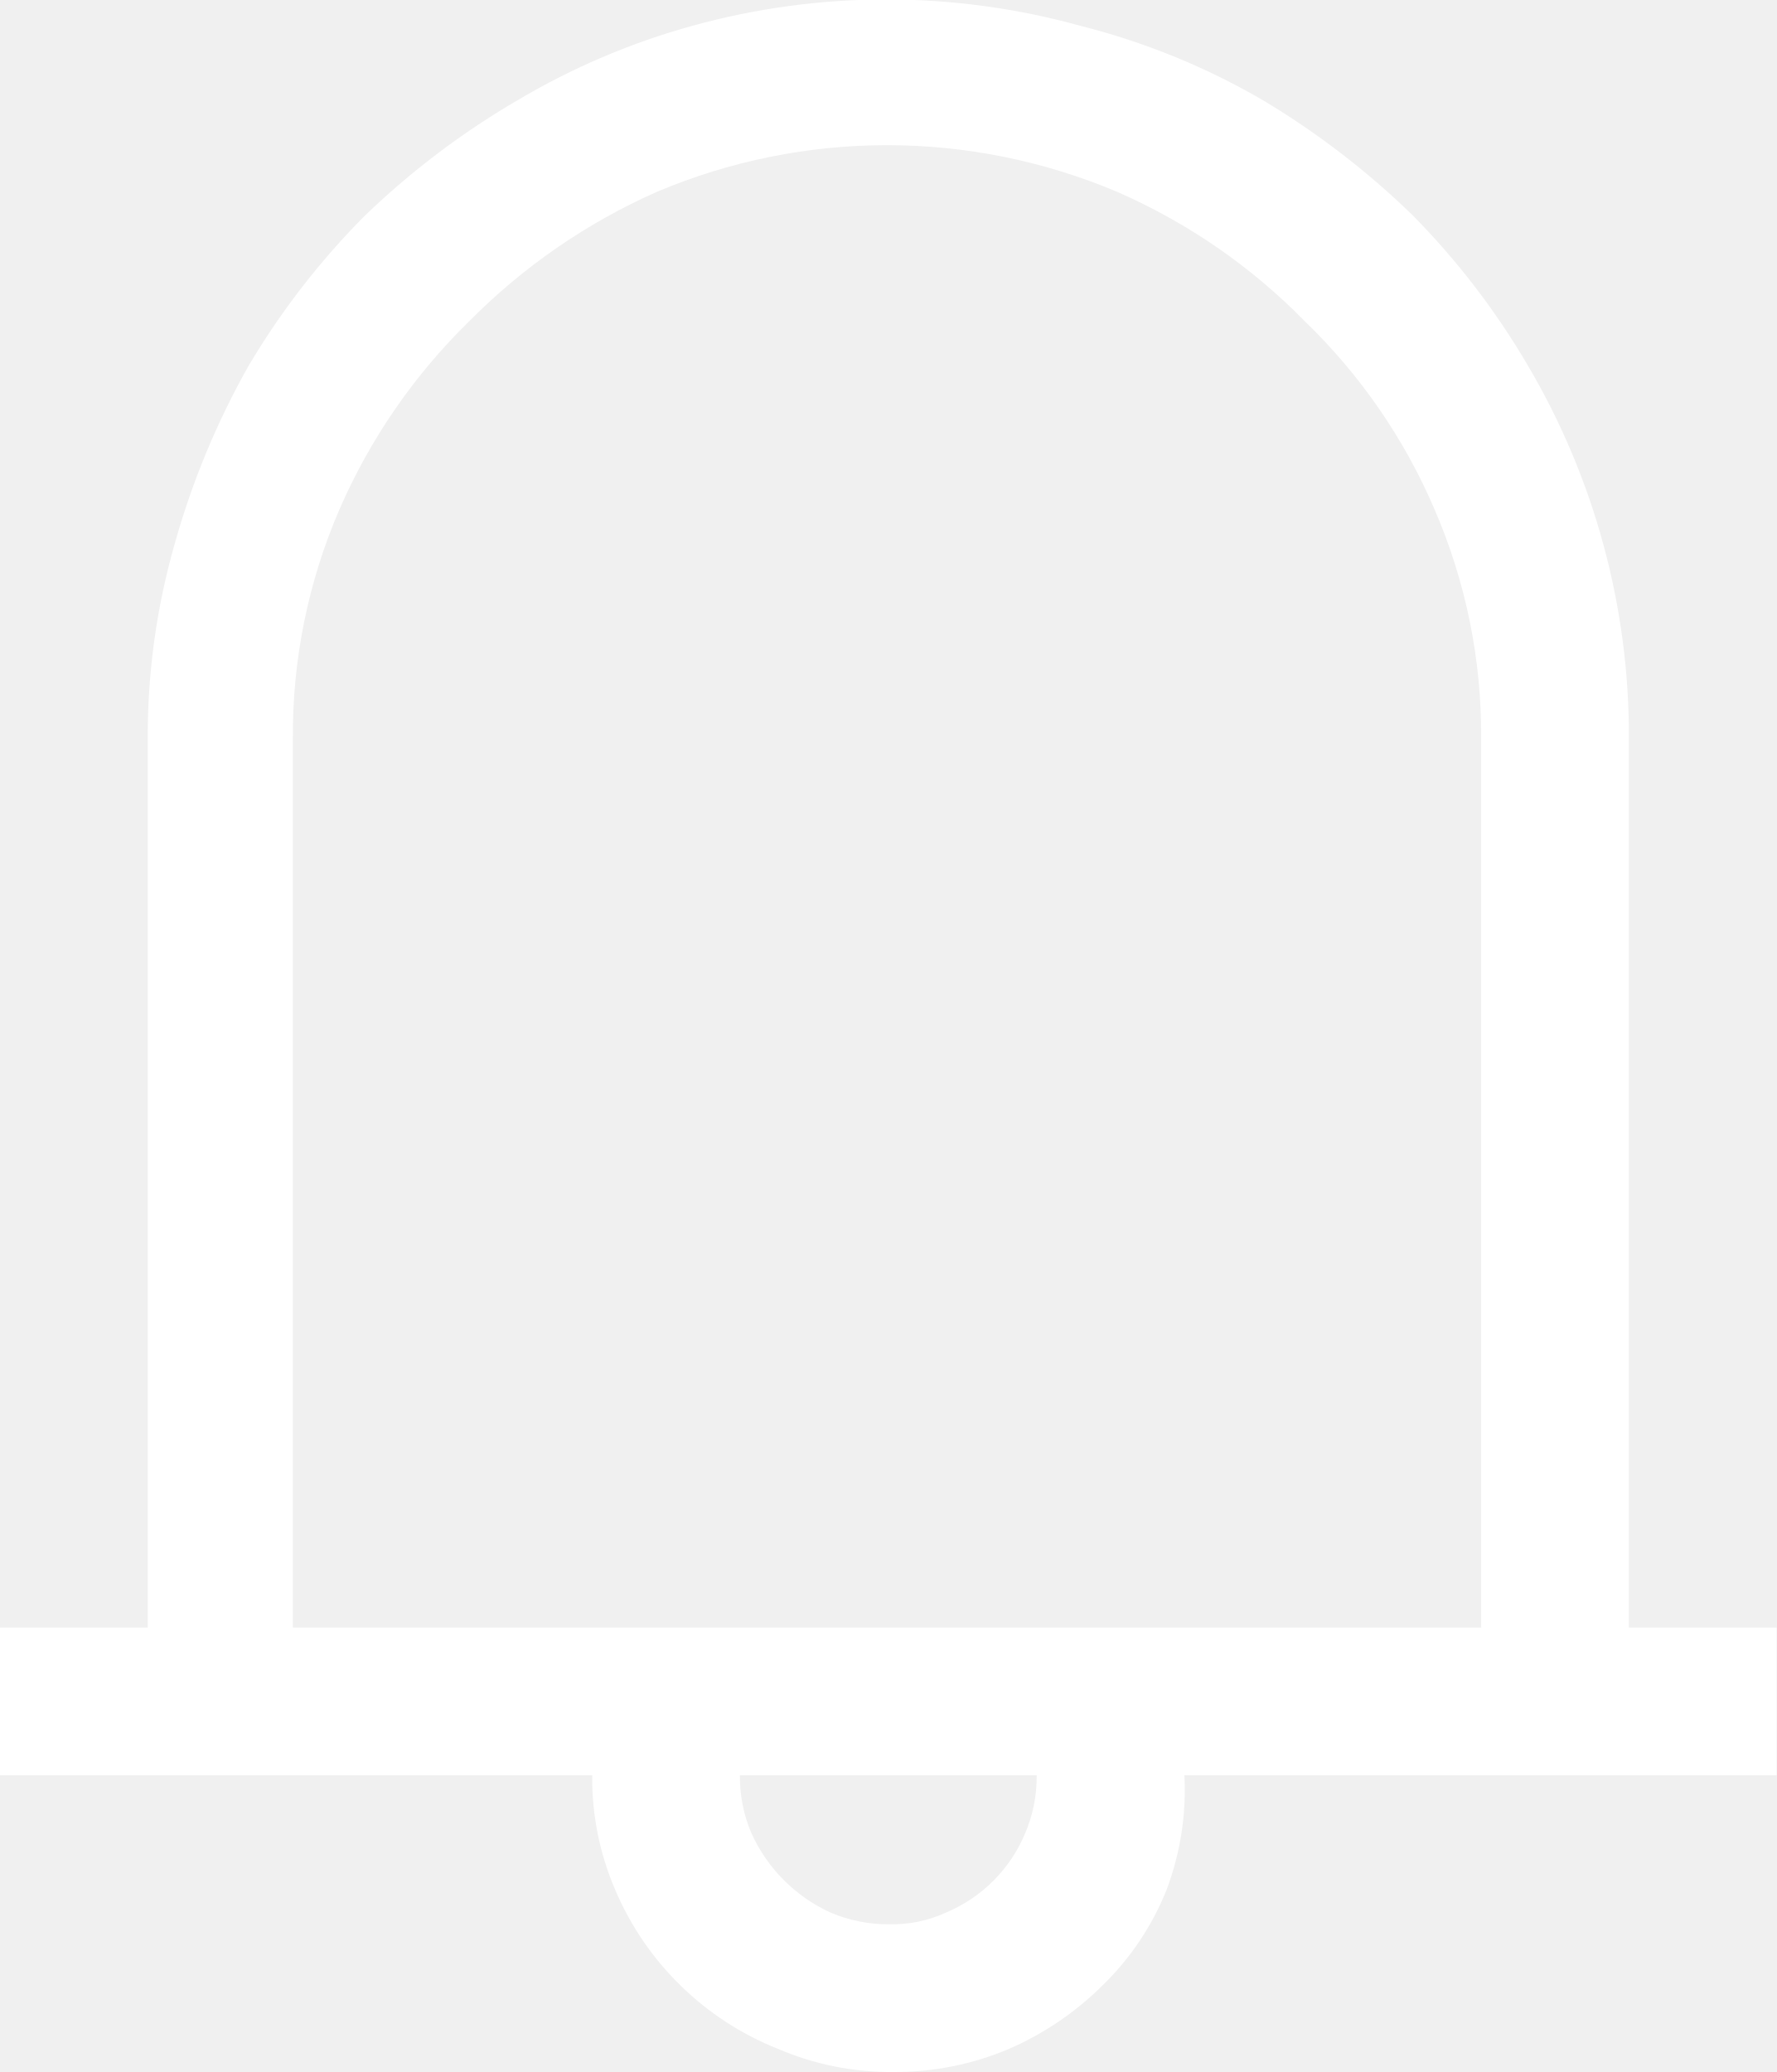
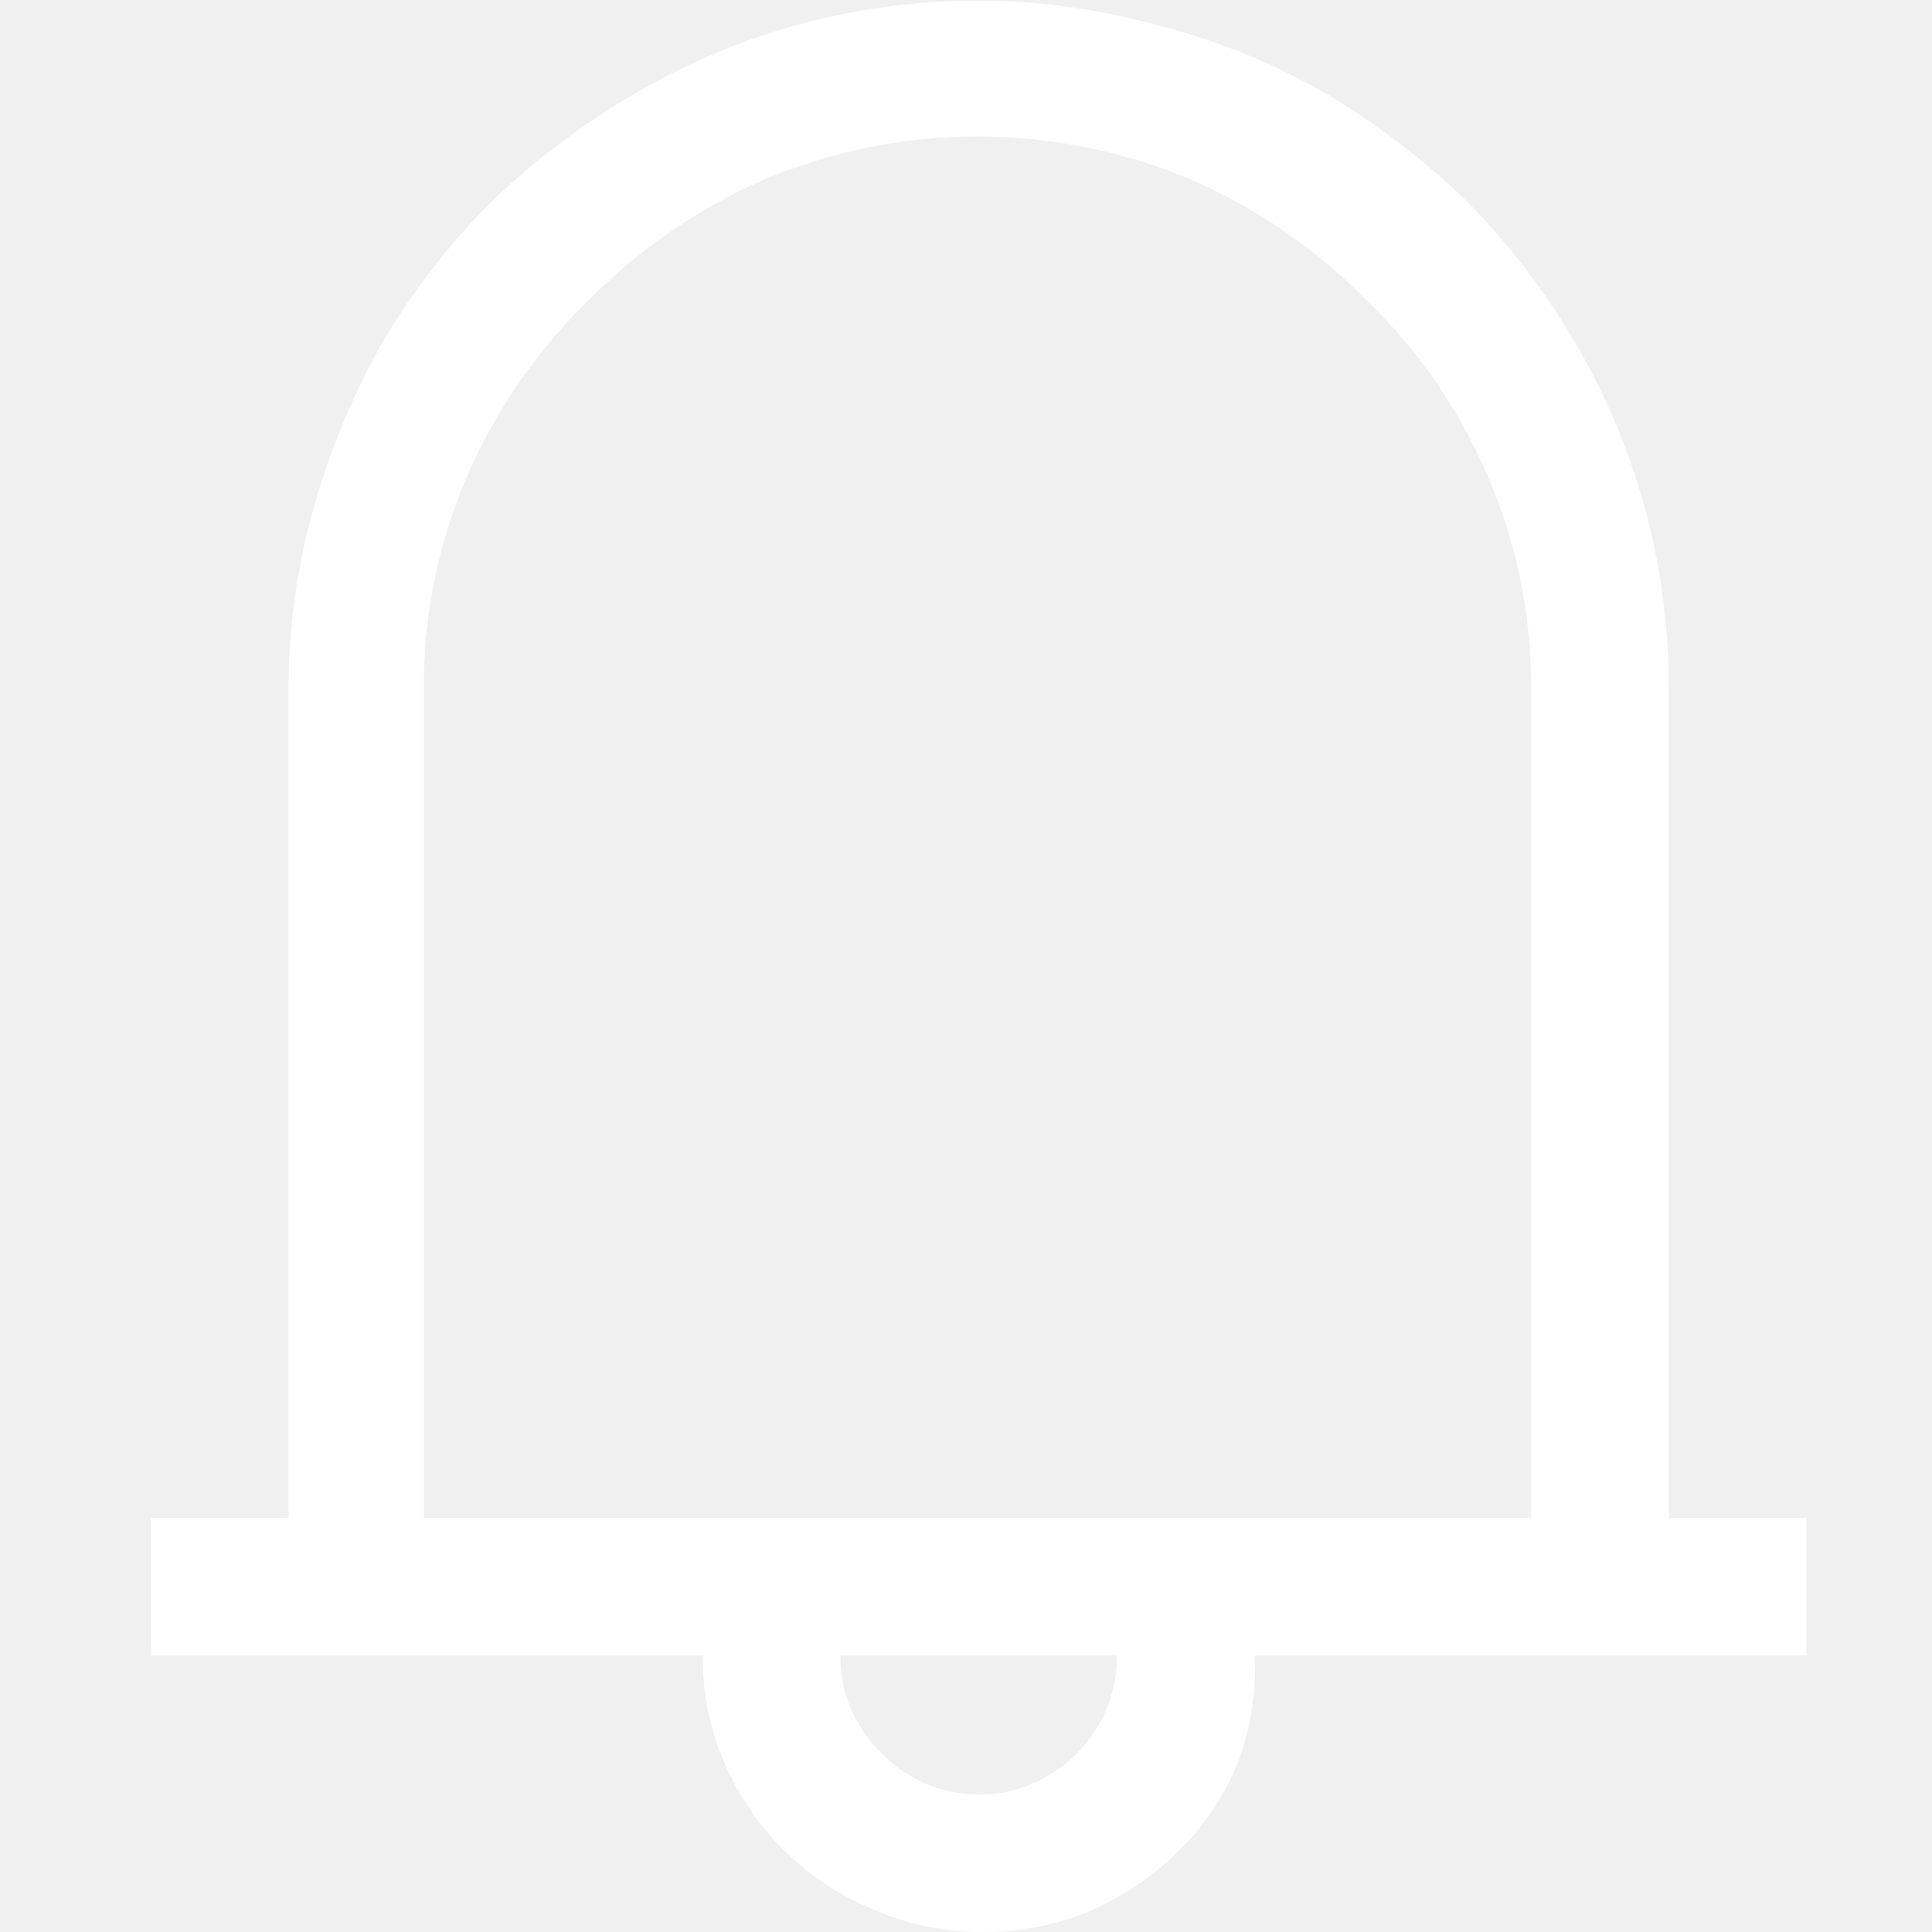
- <svg xmlns="http://www.w3.org/2000/svg" id="Layer_1" data-name="Layer 1" viewBox="0 0 13.71 15.99">
-   <defs>
-     <style>.cls-1{fill:#fff;}</style>
-   </defs>
-   <g id="Layer_2" data-name="Layer 2">
-     <g id="Layer_1-2" data-name="Layer 1-2">
-       <path class="cls-1" d="M13.71,12.57v1.14H9.14A2.18,2.18,0,0,1,9,14.6a2.13,2.13,0,0,1-.49.73,2.36,2.36,0,0,1-.72.49A2.25,2.25,0,0,1,6.9,16,2.21,2.21,0,0,1,6,15.82,2.28,2.28,0,0,1,4.75,14.6a2.18,2.18,0,0,1-.18-0.89H0V12.57H1.14V5.71A5.4,5.4,0,0,1,1.35,4.2a6.18,6.18,0,0,1,.57-1.37,5.92,5.92,0,0,1,.9-1.16A6.2,6.2,0,0,1,4,.78,5.51,5.51,0,0,1,5.34.21a5.61,5.61,0,0,1,3,0,5.44,5.44,0,0,1,1.4.57,6.27,6.27,0,0,1,1.16.89,5.87,5.87,0,0,1,.89,1.16,5.62,5.62,0,0,1,.78,2.88v6.86h1.14Zm-2.28,0V5.71a4.38,4.38,0,0,0-.36-1.77,4.45,4.45,0,0,0-1-1.45,4.61,4.61,0,0,0-1.45-1,4.56,4.56,0,0,0-3.55,0,4.73,4.73,0,0,0-1.45,1,4.58,4.58,0,0,0-1,1.45,4.38,4.38,0,0,0-.36,1.77v6.86h9.17ZM6.86,14.86a1,1,0,0,0,.44-0.09,1.15,1.15,0,0,0,.37-0.25,1.13,1.13,0,0,0,.24-0.36A1.1,1.1,0,0,0,8,13.71H5.71a1.1,1.1,0,0,0,.09.45,1.23,1.23,0,0,0,.61.61A1.13,1.13,0,0,0,6.86,14.86Z" transform="translate(0 -0.01)" />
-     </g>
-   </g>
+ <svg xmlns="http://www.w3.org/2000/svg" viewBox="-1.25 0 16 16">
+   <path fill="#fff" d="M13.71,12.57v1.14H9.14A2.18,2.18,0,0,1,9,14.6a2.13,2.13,0,0,1-.49.73,2.36,2.36,0,0,1-.72.49A2.25,2.25,0,0,1,6.9,16,2.21,2.21,0,0,1,6,15.82,2.28,2.28,0,0,1,4.75,14.6a2.18,2.18,0,0,1-.18-0.89H0V12.57H1.14V5.71A5.4,5.4,0,0,1,1.35,4.2a6.18,6.18,0,0,1,.57-1.37,5.92,5.92,0,0,1,.9-1.16A6.2,6.2,0,0,1,4,.78,5.51,5.51,0,0,1,5.34.21a5.61,5.61,0,0,1,3,0,5.44,5.44,0,0,1,1.4.57,6.27,6.27,0,0,1,1.16.89,5.87,5.87,0,0,1,.89,1.16,5.62,5.62,0,0,1,.78,2.88v6.86h1.14Zm-2.28,0V5.71a4.38,4.38,0,0,0-.36-1.77,4.45,4.45,0,0,0-1-1.45,4.61,4.61,0,0,0-1.45-1,4.56,4.56,0,0,0-3.55,0,4.73,4.73,0,0,0-1.45,1,4.58,4.58,0,0,0-1,1.45,4.38,4.38,0,0,0-.36,1.77v6.86h9.17ZM6.86,14.86a1,1,0,0,0,.44-0.09,1.15,1.15,0,0,0,.37-0.25,1.13,1.13,0,0,0,.24-0.36A1.1,1.1,0,0,0,8,13.71H5.71a1.1,1.1,0,0,0,.09.45,1.23,1.23,0,0,0,.61.61A1.13,1.13,0,0,0,6.86,14.86Z" />
</svg>
